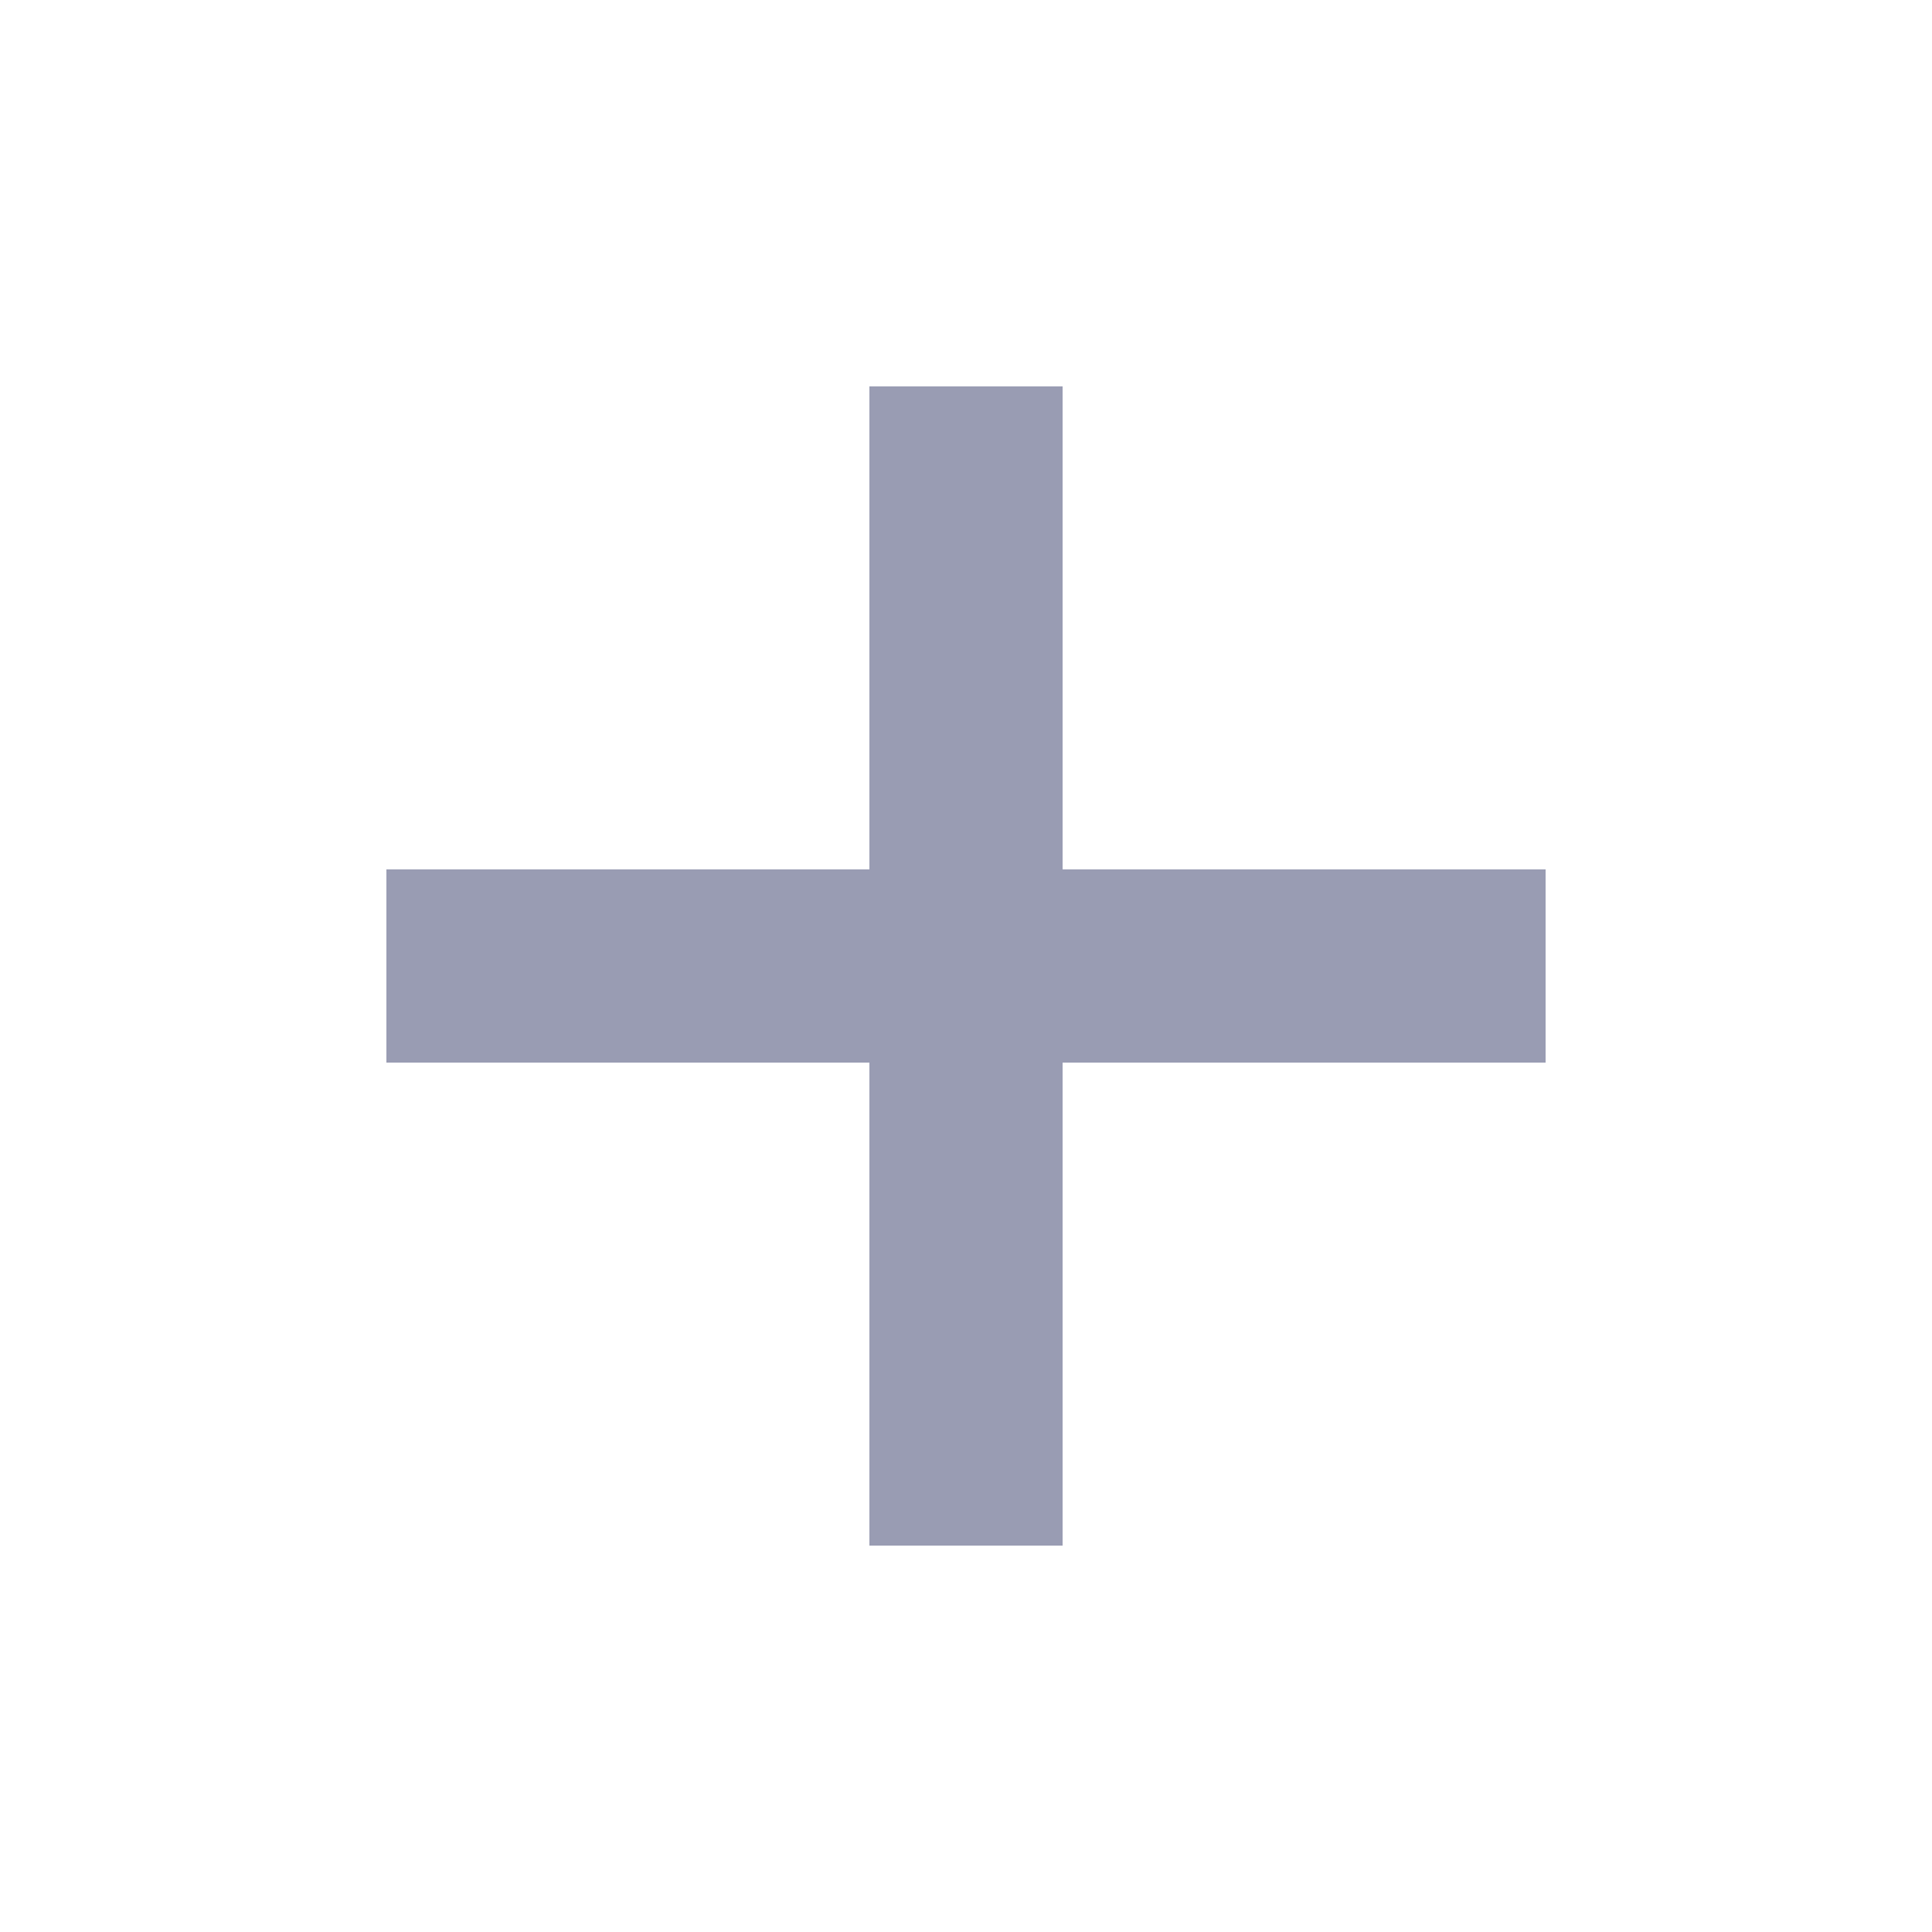
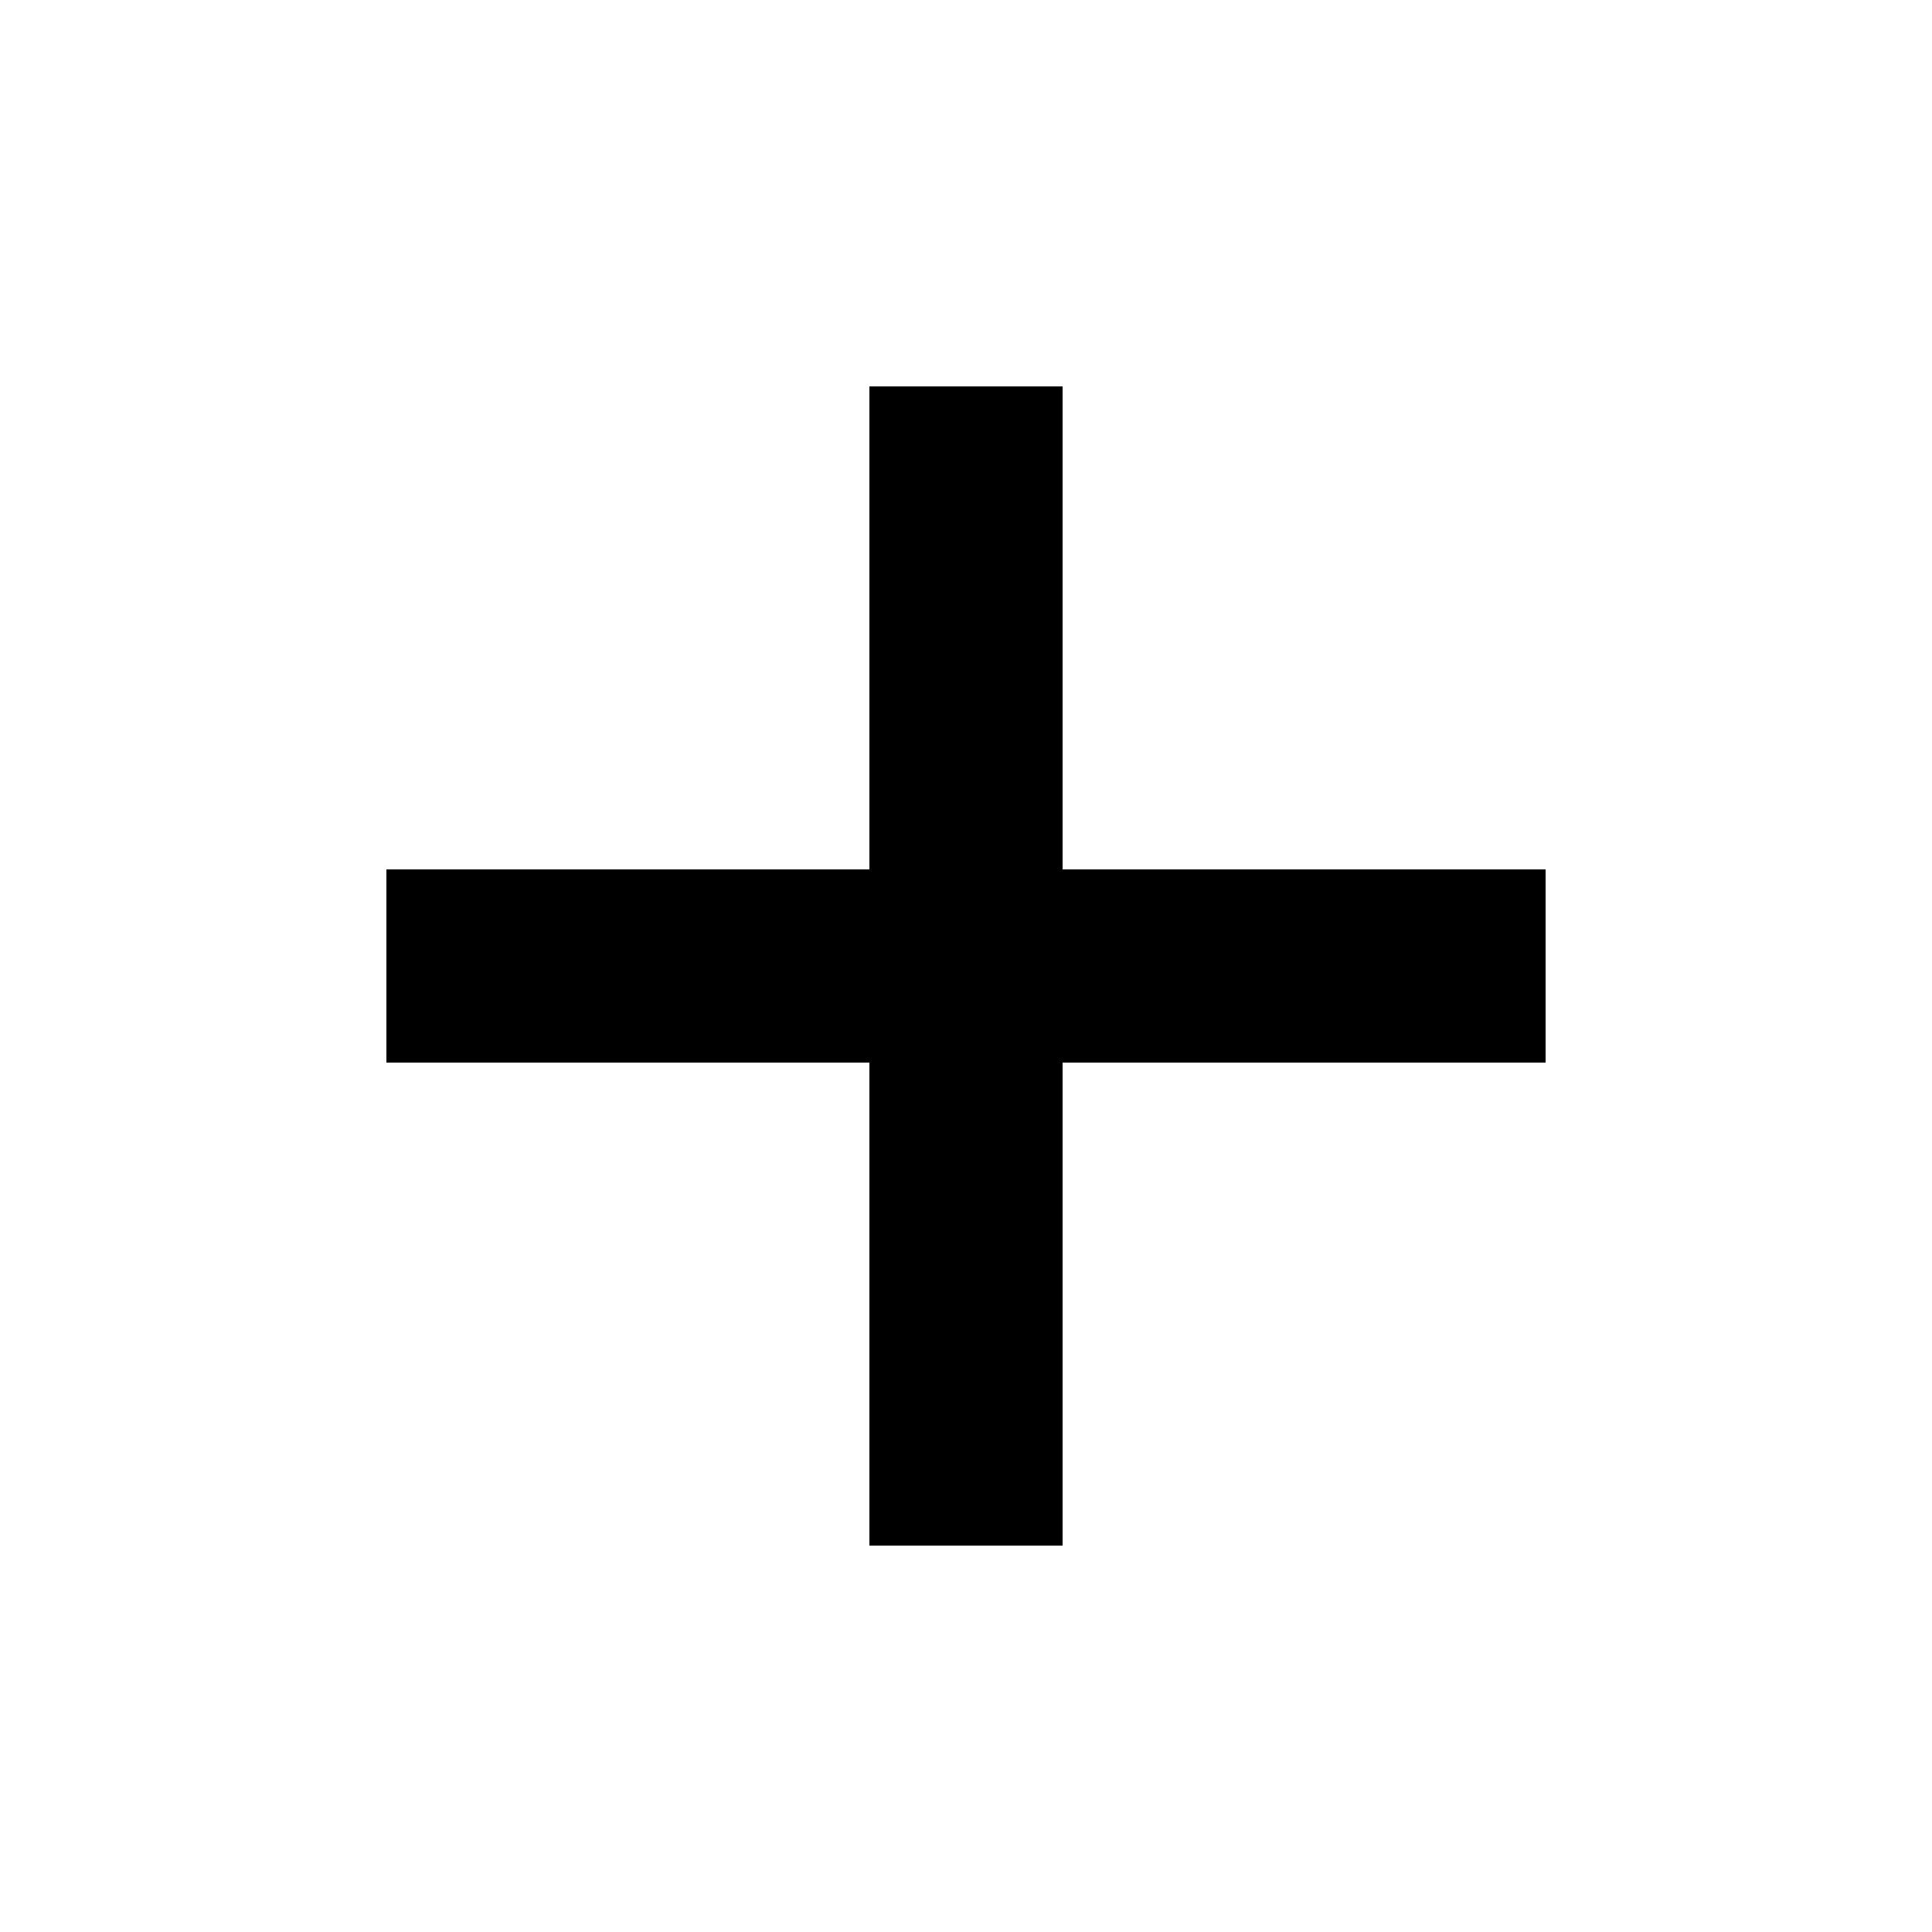
<svg xmlns="http://www.w3.org/2000/svg" width="14" height="14" viewBox="0 0 14 14" fill="none">
-   <path d="M6.3 11.2H7.7L7.7 7.7L11.2 7.7V6.3H7.7V2.8L6.3 2.8L6.3 6.3H2.8L2.8 7.7H6.3L6.3 11.2Z" fill="#999CB3" />
+   <path d="M6.3 11.2H7.7L7.7 7.7L11.2 7.7V6.3H7.7V2.8L6.3 2.8L6.3 6.3H2.8L2.8 7.7H6.3L6.3 11.2Z" fill="currentColor" />
</svg>
